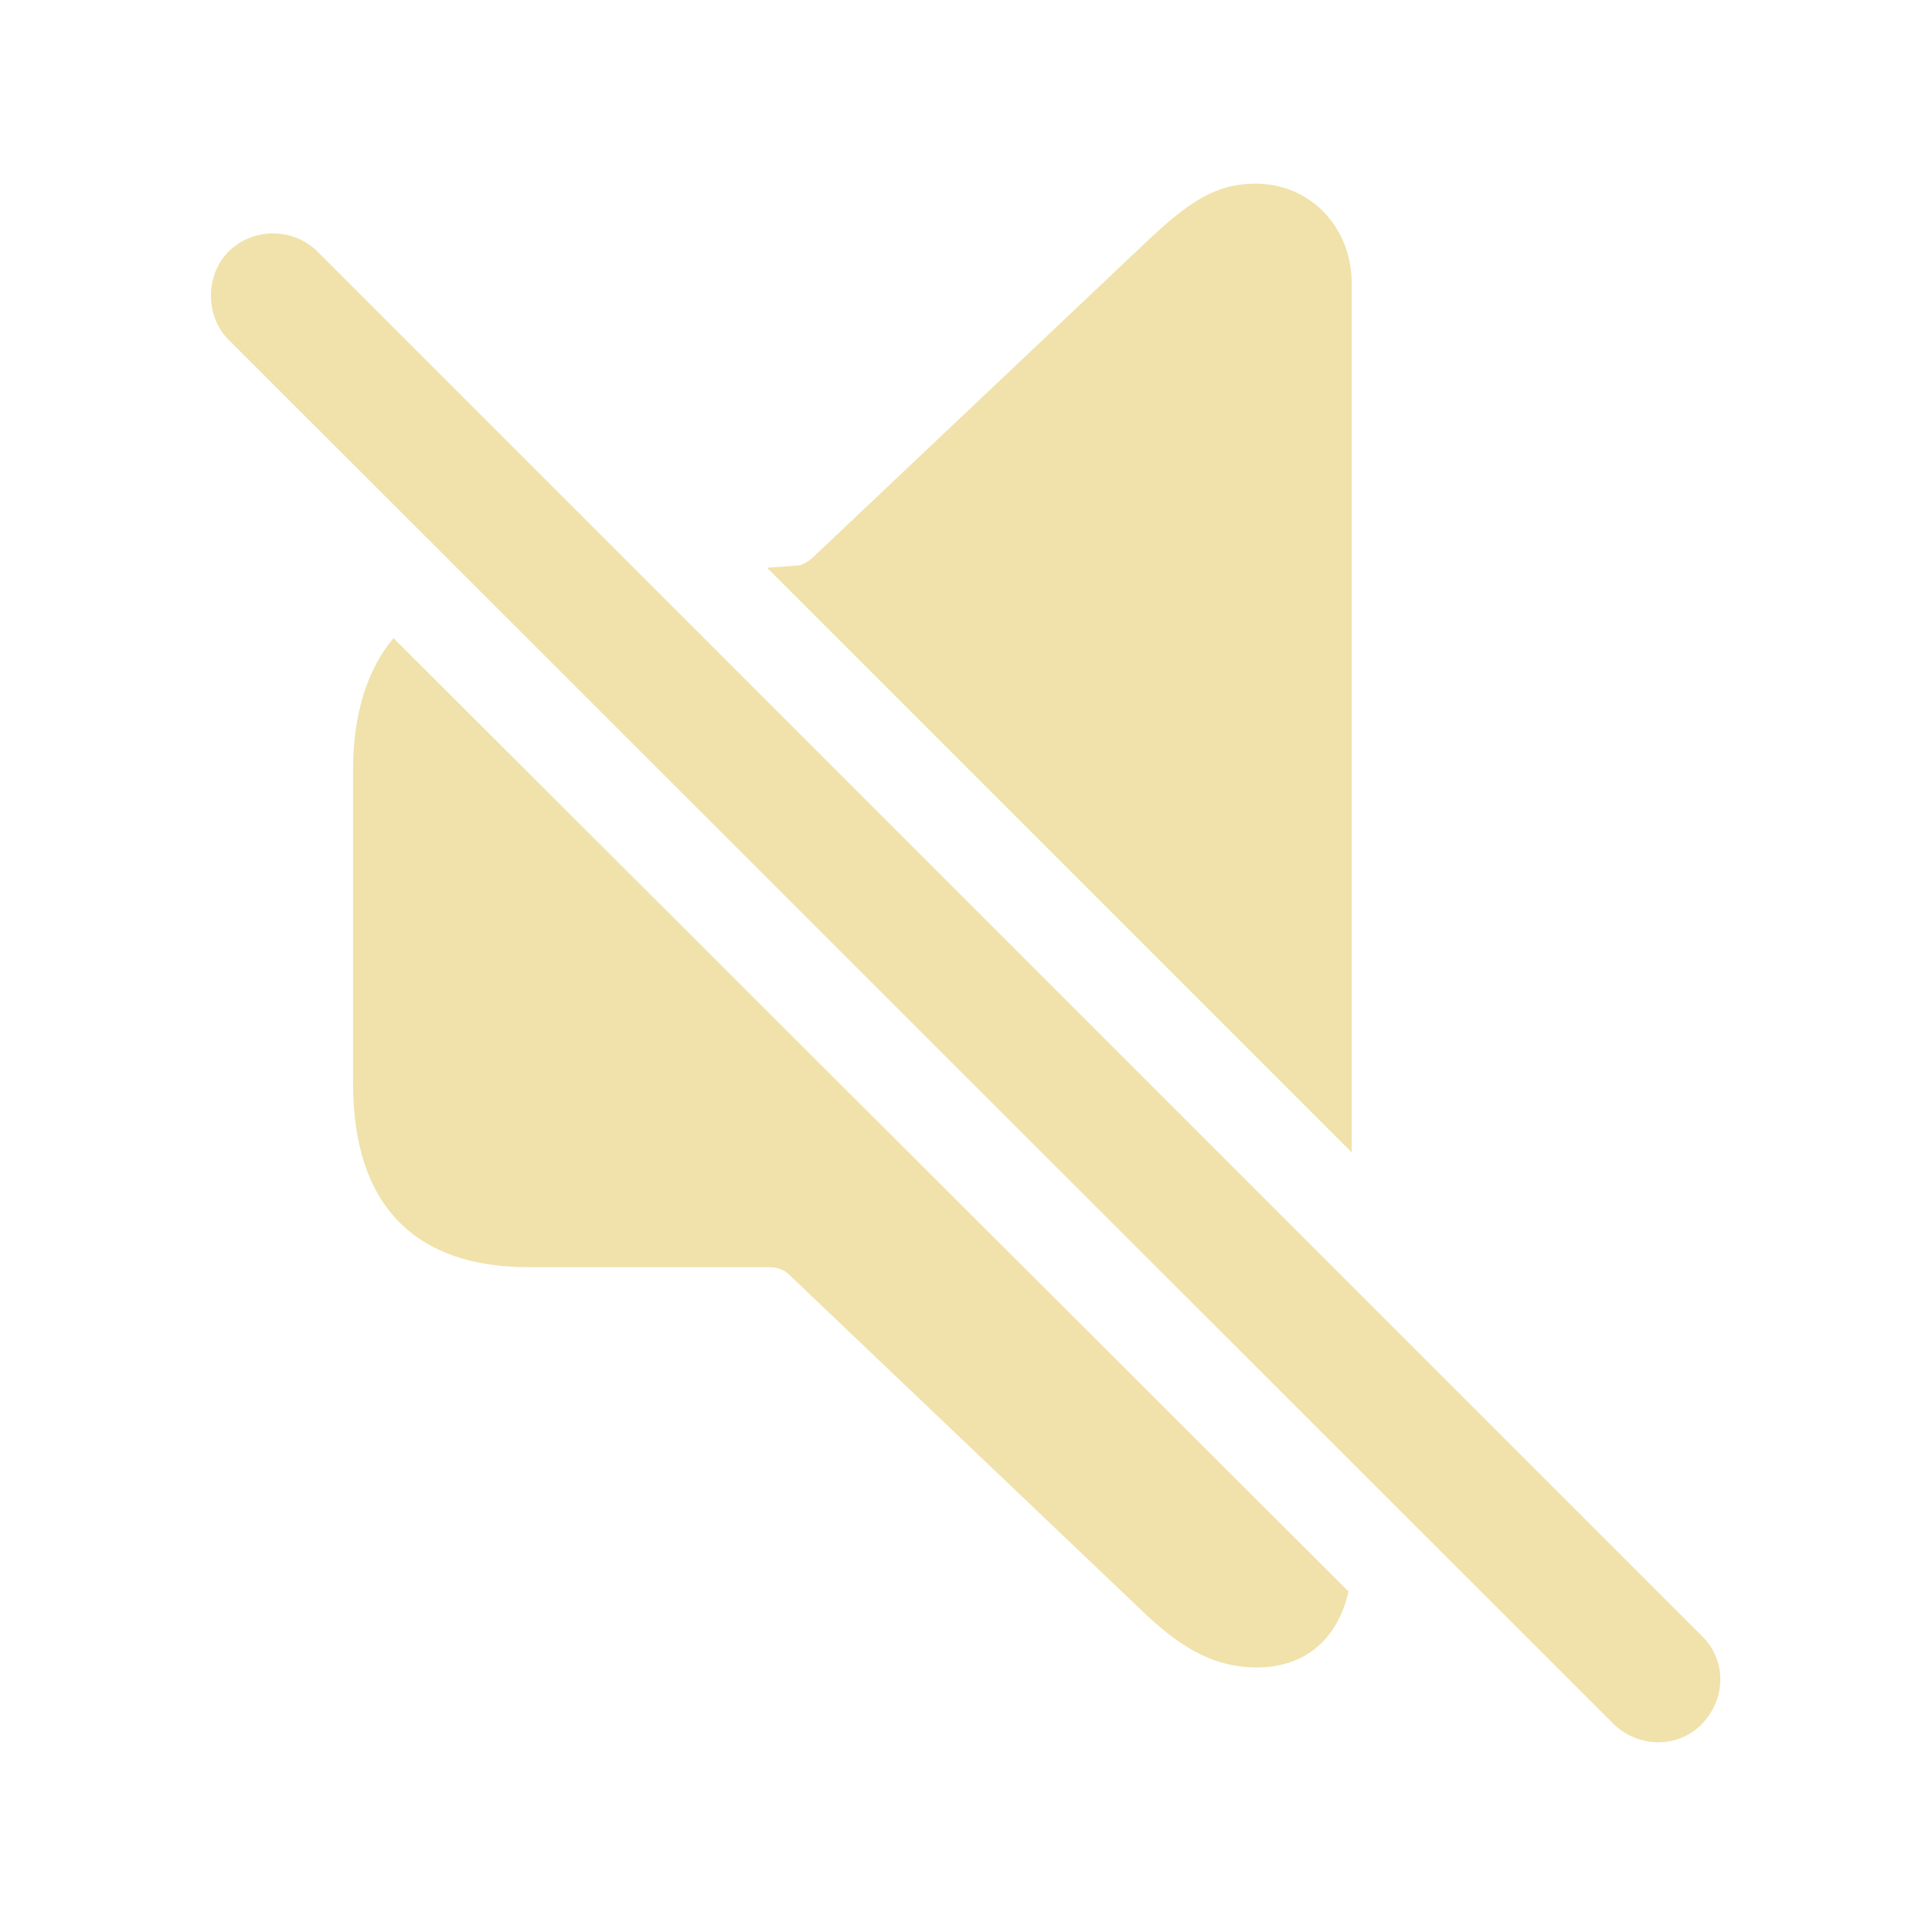
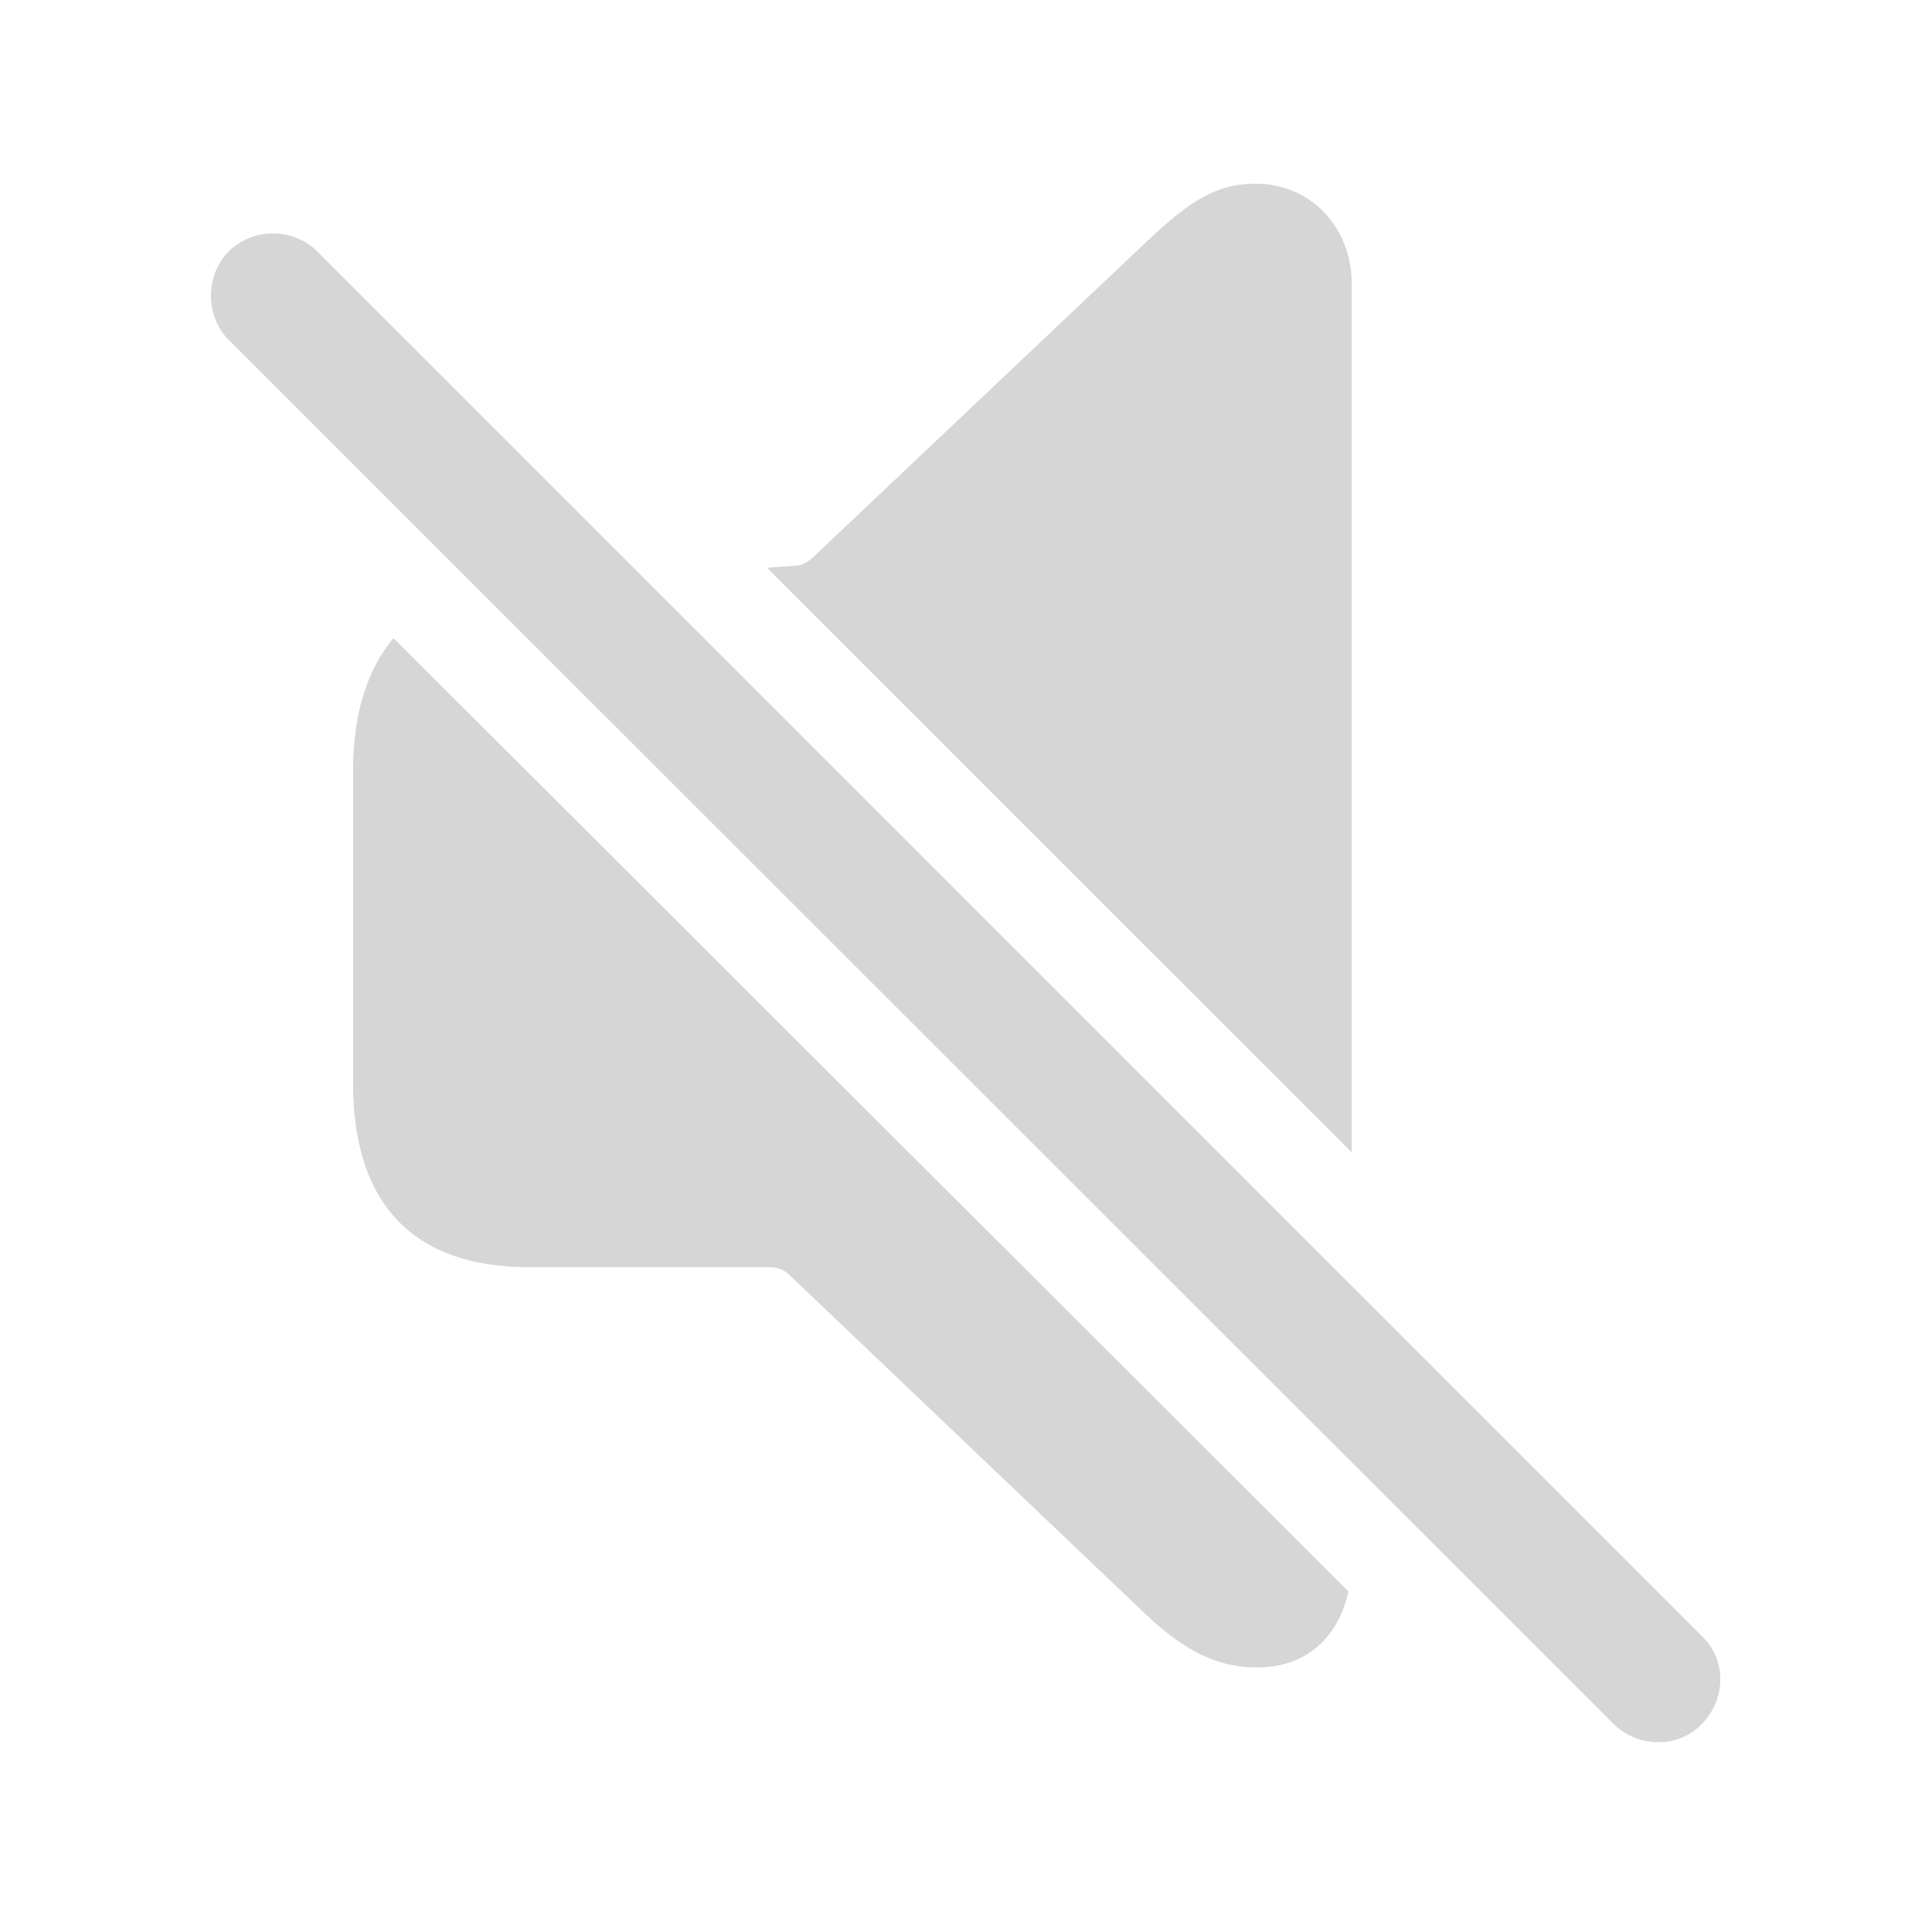
- <svg fill="#F0E2AA" width="120px" height="120px" viewBox="0 0 56 56">
+ <svg fill="#D6D6D6" width="120px" height="120px" viewBox="0 0 56 56">
  <path d="M 39.18 33.402 L 39.18 8.207 C 39.18 6.637 38.031 5.324 36.391 5.324 C 35.242 5.324 34.469 5.84 33.227 7.012 L 23.617 16.105 C 23.477 16.246 23.336 16.34 23.172 16.387 L 22.234 16.457 Z M 46.773 49.973 C 47.5 50.676 48.648 50.676 49.328 49.973 C 50.031 49.246 50.055 48.121 49.328 47.418 L 9.203 7.293 C 8.5 6.59 7.328 6.59 6.625 7.293 C 5.945 7.973 5.945 9.168 6.625 9.848 Z M 36.437 48.332 C 37.82 48.332 38.781 47.512 39.086 46.129 L 11.406 18.496 C 10.656 19.387 10.234 20.676 10.234 22.316 L 10.234 31.41 C 10.234 34.926 12.015 36.73 15.32 36.73 L 22.281 36.73 C 22.515 36.73 22.727 36.801 22.867 36.941 L 33.227 46.809 C 34.352 47.863 35.289 48.332 36.437 48.332 Z" />
</svg>
